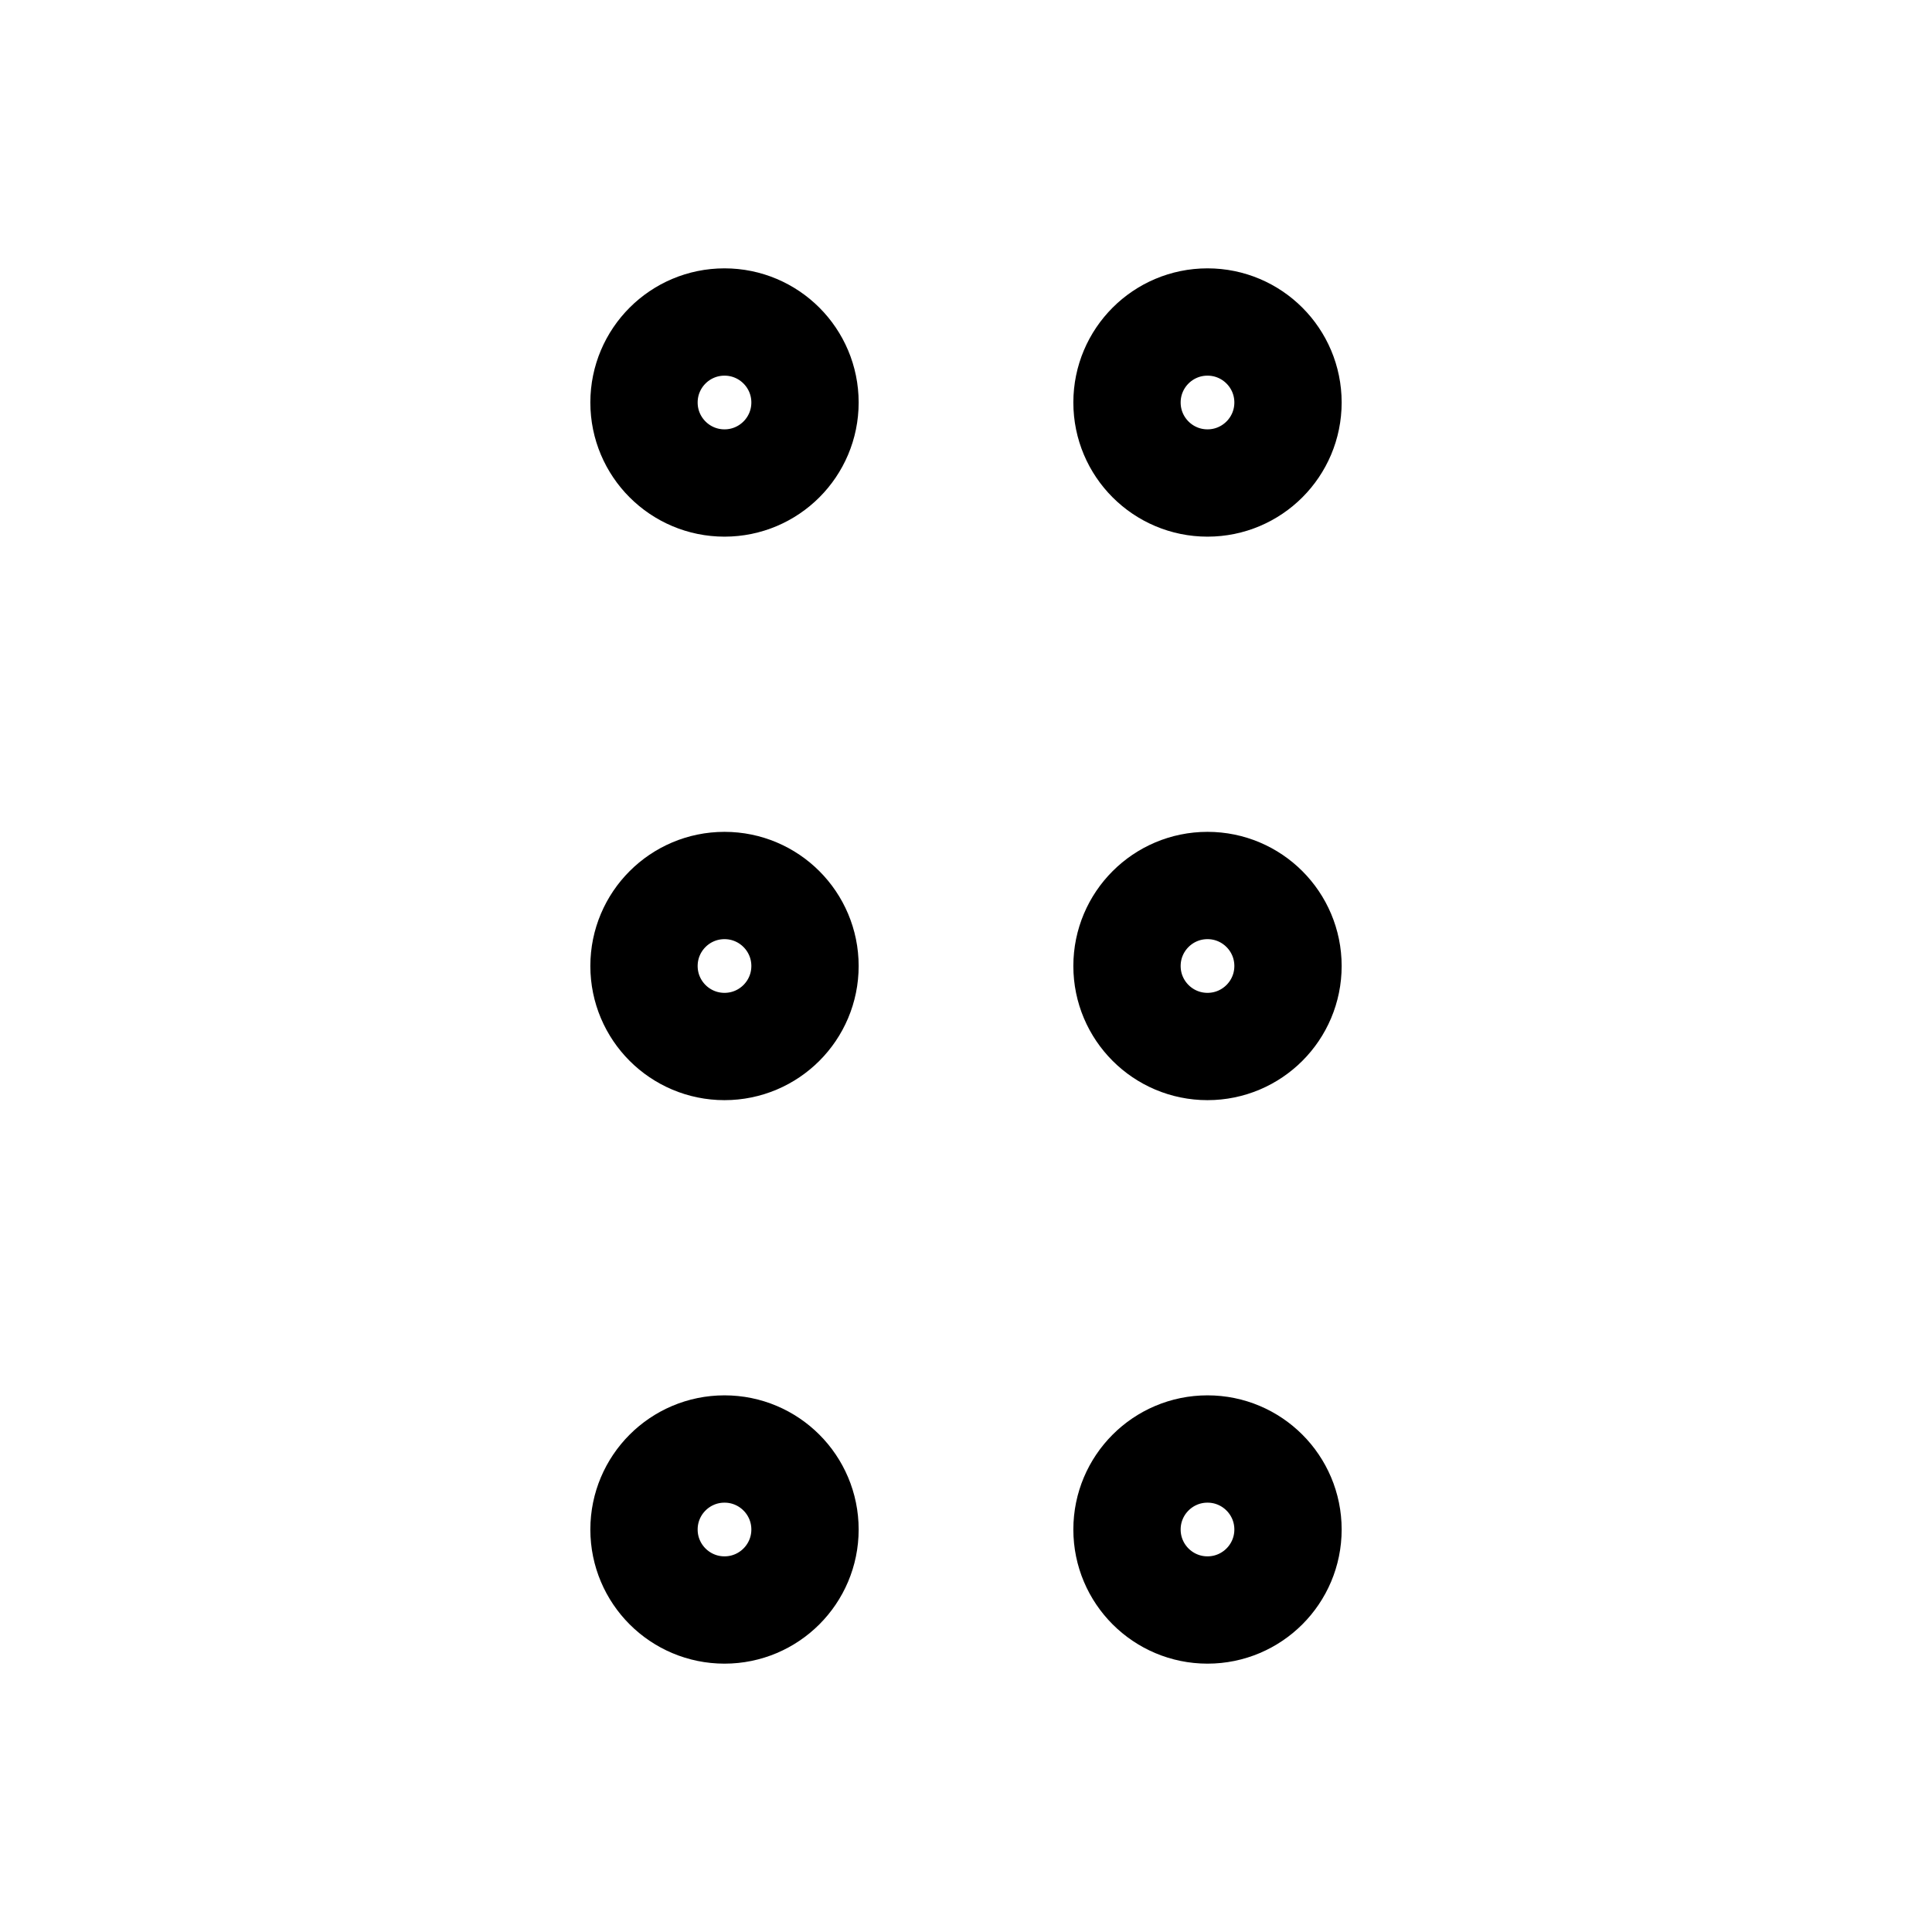
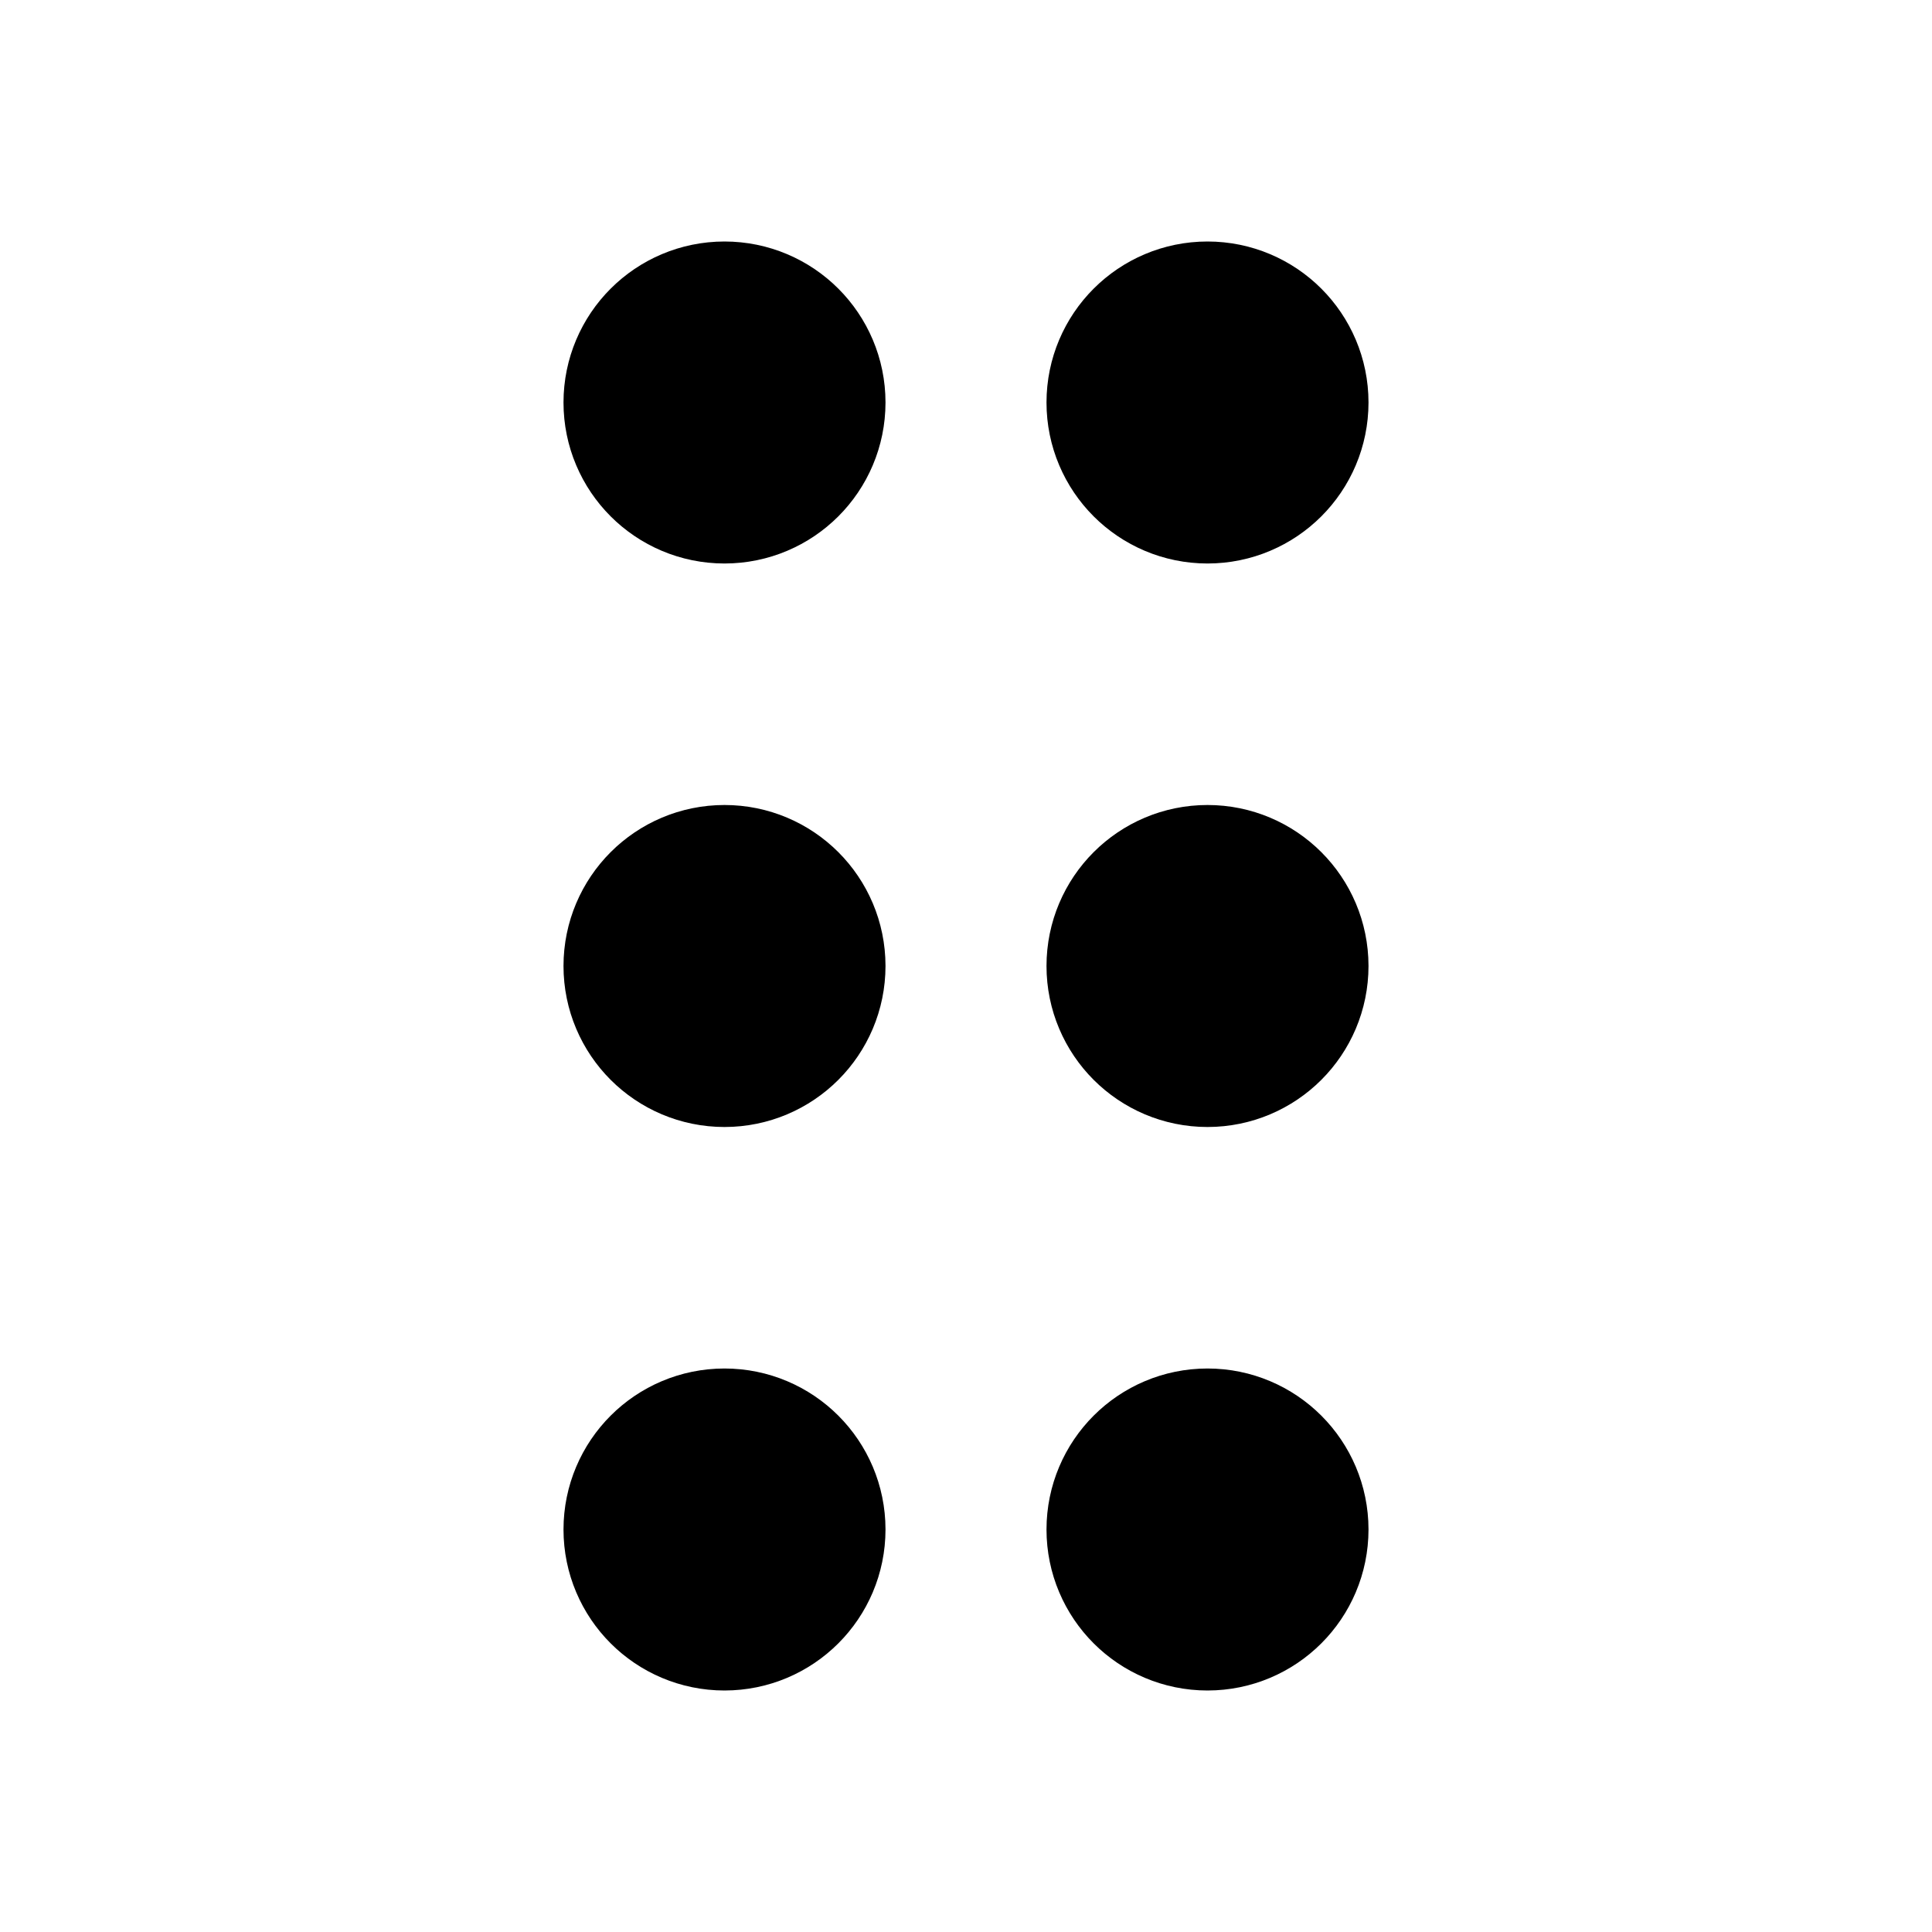
- <svg xmlns="http://www.w3.org/2000/svg" fill="none" stroke="currentColor" stroke-linecap="round" stroke-linejoin="round" stroke-width="1.333" viewBox="0 0 24 24">
+ <svg xmlns="http://www.w3.org/2000/svg" fill="none" stroke="currentColor" stroke-linecap="round" stroke-linejoin="round" stroke-width="2" viewBox="0 0 24 24">
  <circle cx="9" cy="12" r="1" />
  <circle cx="9" cy="5" r="1" />
  <circle cx="9" cy="19" r="1" />
  <circle cx="15" cy="12" r="1" />
  <circle cx="15" cy="5" r="1" />
  <circle cx="15" cy="19" r="1" />
</svg>
